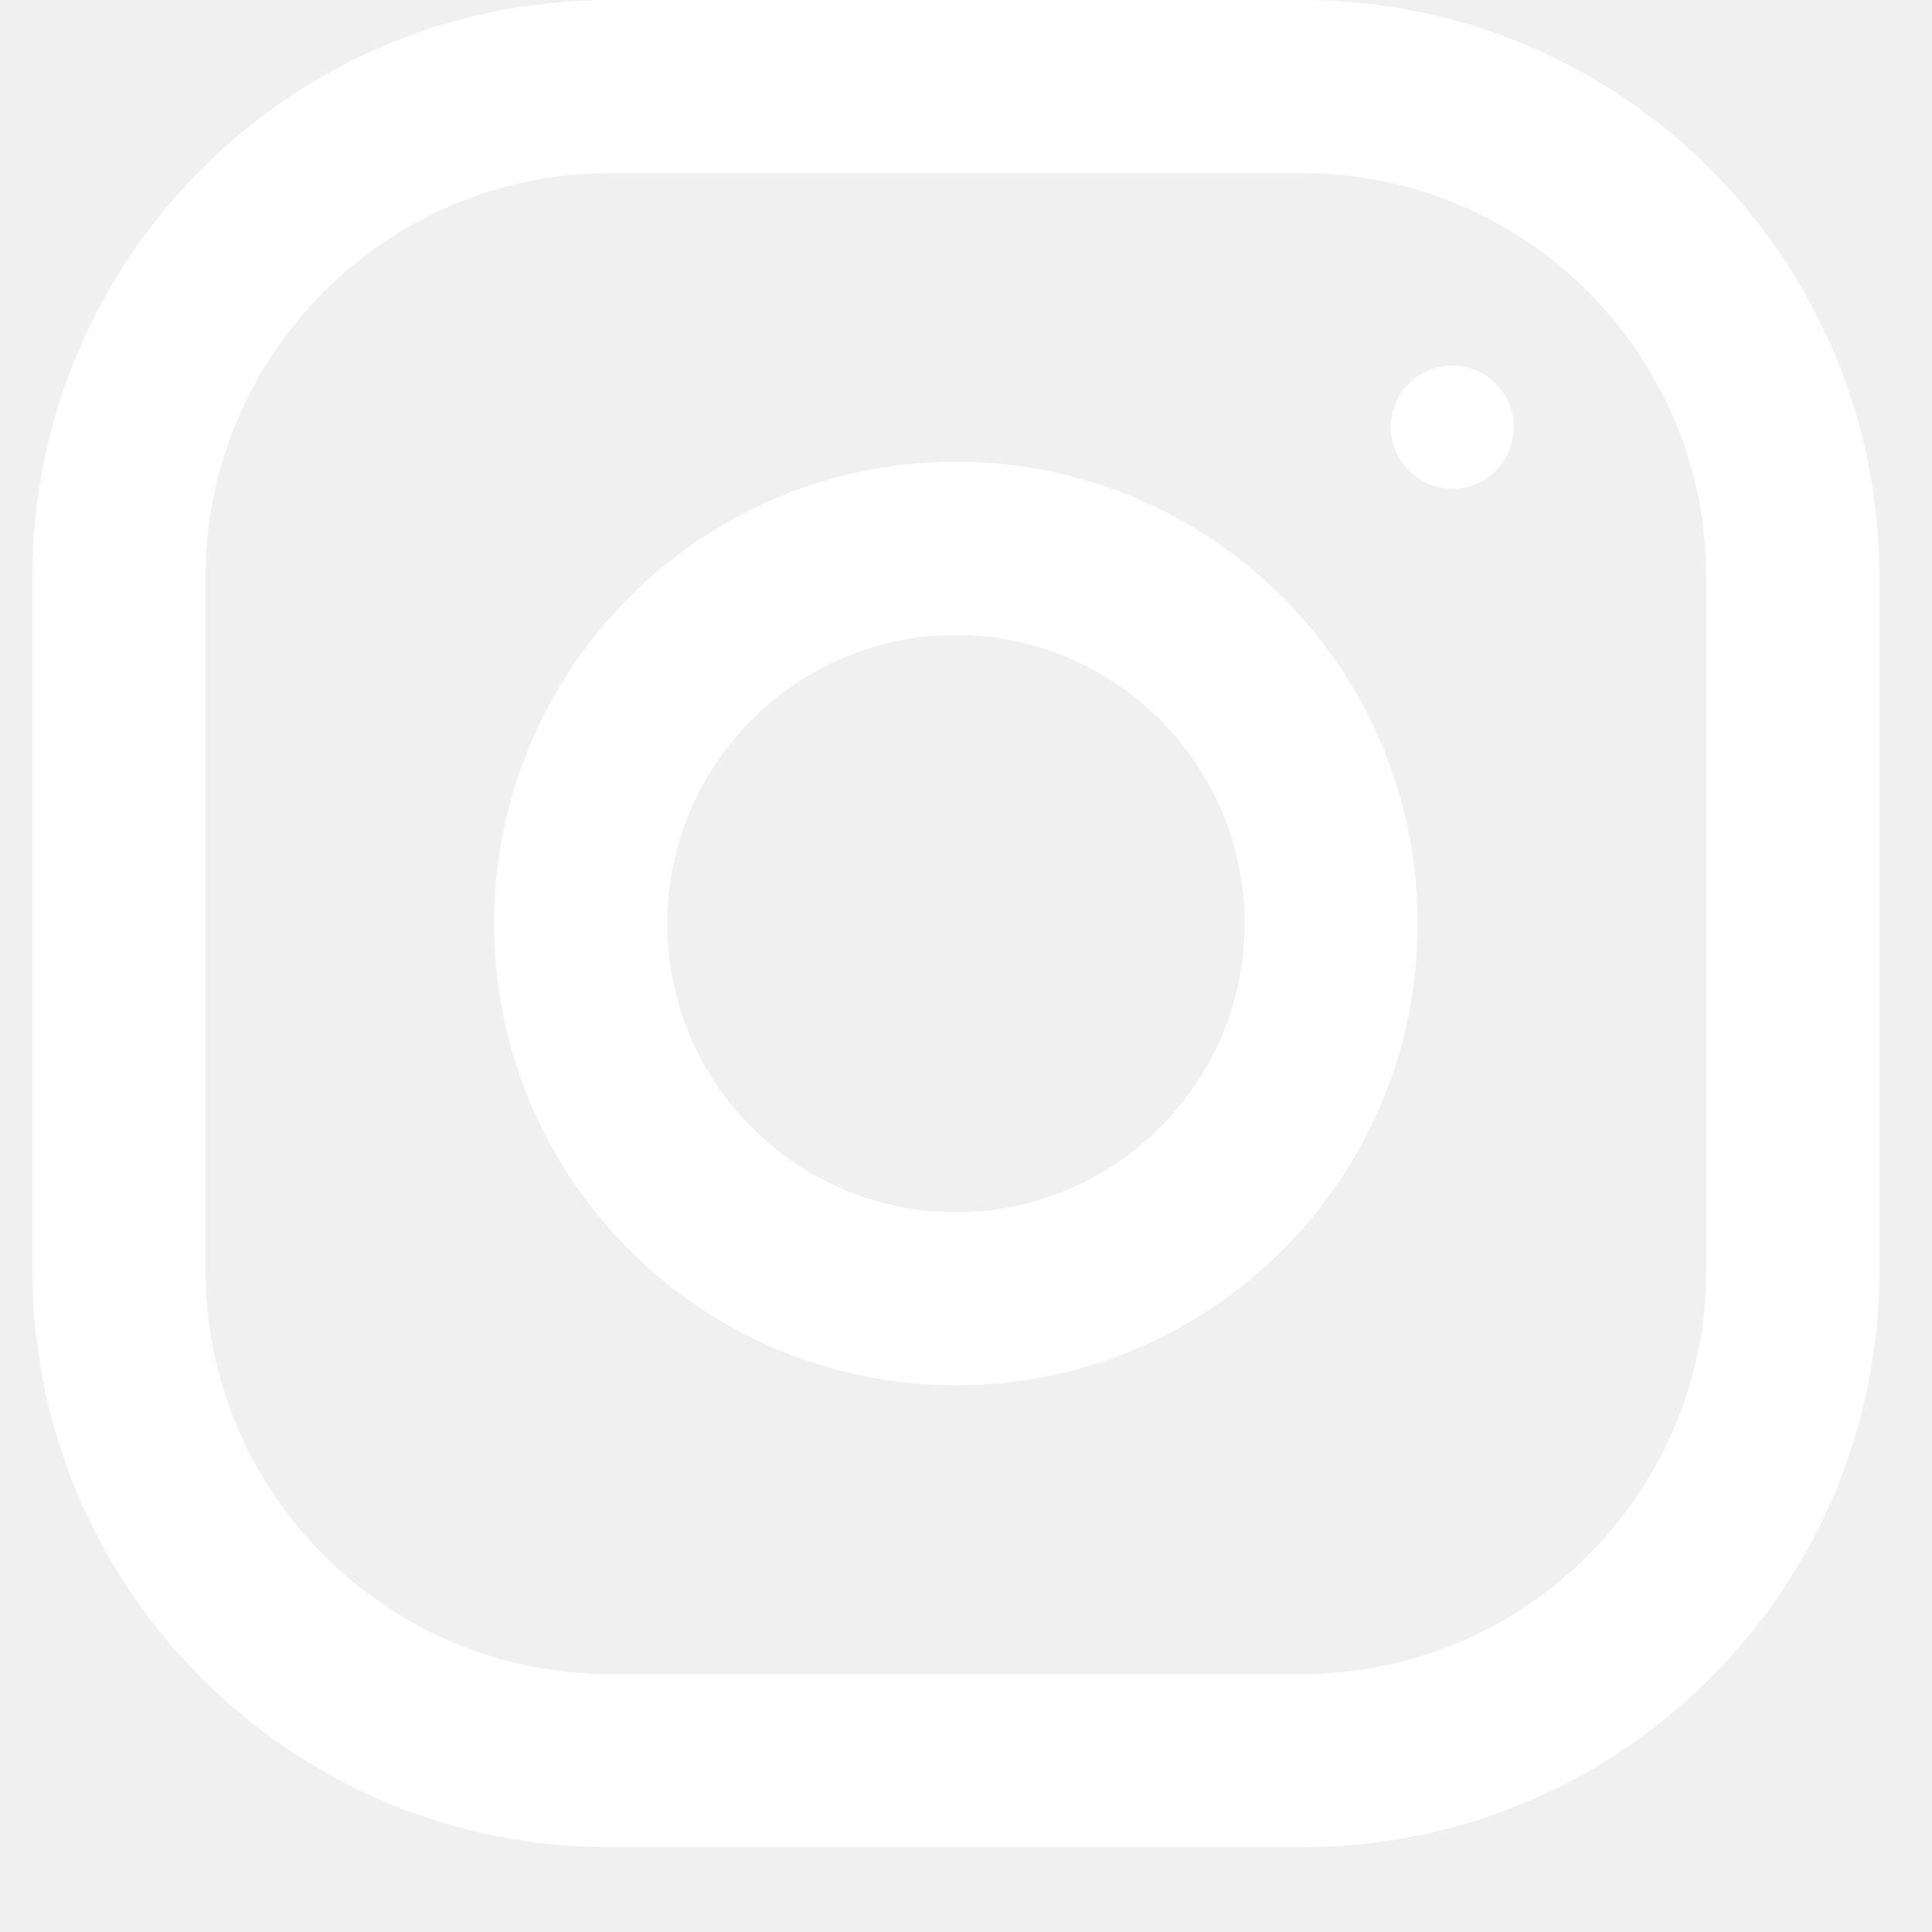
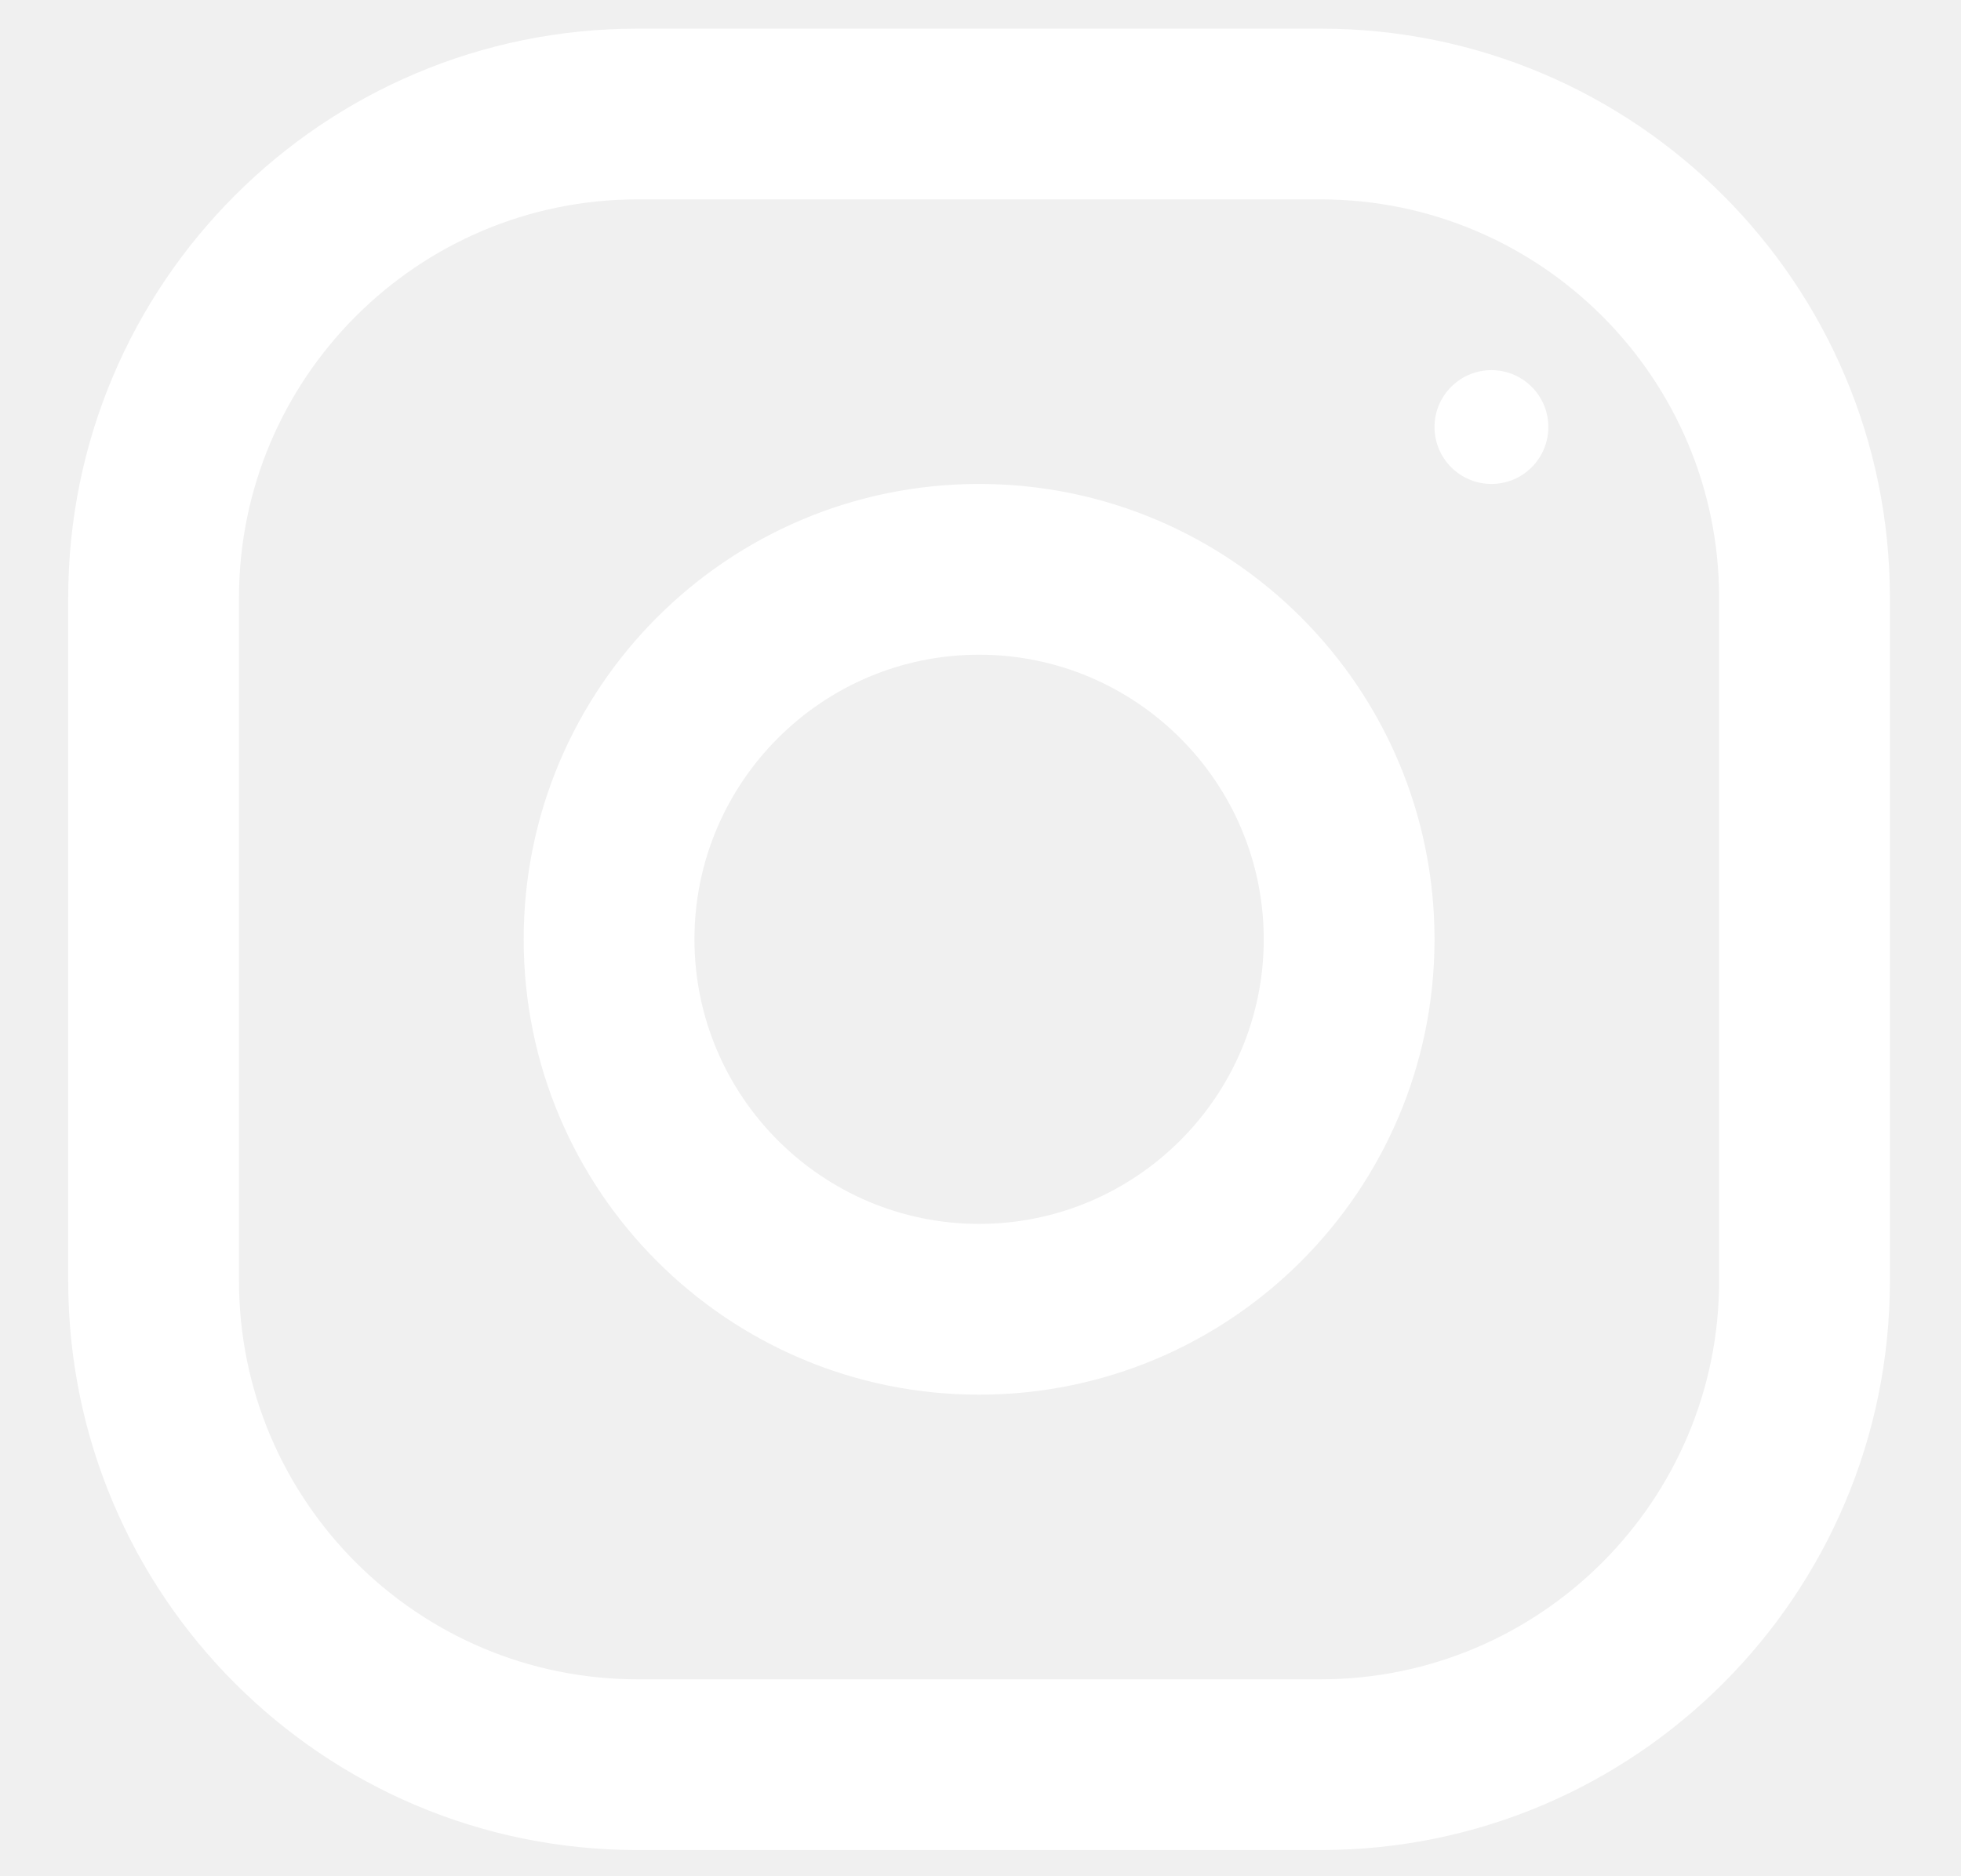
- <svg xmlns="http://www.w3.org/2000/svg" width="21" height="21" viewBox="0 0 21 21" fill="none">
+ <svg xmlns="http://www.w3.org/2000/svg" width="23" height="22" viewBox="0 0 23 22" fill="none">
  <g clip-path="url(#clip0)">
-     <path d="M14.155 0H6.626C3.161 0 0.352 2.81 0.352 6.274V13.803C0.352 17.268 3.161 20.078 6.626 20.078H14.155C17.62 20.078 20.429 17.268 20.429 13.803V6.274C20.429 2.81 17.62 0 14.155 0ZM18.547 13.803C18.547 16.225 16.577 18.195 14.155 18.195H6.626C4.204 18.195 2.234 16.225 2.234 13.803V6.274C2.234 3.852 4.204 1.882 6.626 1.882H14.155C16.577 1.882 18.547 3.852 18.547 6.274V13.803Z" fill="white" />
-     <path d="M10.391 5.019C7.619 5.019 5.371 7.267 5.371 10.039C5.371 12.811 7.619 15.058 10.391 15.058C13.163 15.058 15.41 12.811 15.41 10.039C15.41 7.267 13.163 5.019 10.391 5.019ZM10.391 13.176C8.661 13.176 7.253 11.768 7.253 10.039C7.253 8.308 8.661 6.902 10.391 6.902C12.12 6.902 13.528 8.308 13.528 10.039C13.528 11.768 12.12 13.176 10.391 13.176Z" fill="white" />
-     <path d="M15.786 5.312C16.155 5.312 16.455 5.012 16.455 4.643C16.455 4.274 16.155 3.974 15.786 3.974C15.417 3.974 15.117 4.274 15.117 4.643C15.117 5.012 15.417 5.312 15.786 5.312Z" fill="white" />
+     <g clip-path="url(#clip1)">
+       <path d="M15.49 0.336H7.477C3.79 0.336 0.8 3.326 0.8 7.013V15.025C0.8 18.712 3.79 21.702 7.477 21.702H15.49C19.177 21.702 22.166 18.712 22.166 15.025V7.013C22.166 3.326 19.177 0.336 15.49 0.336ZM20.163 15.025C20.163 17.602 18.067 19.699 15.49 19.699H7.477C4.9 19.699 2.803 17.602 2.803 15.025V7.013C2.803 4.435 4.9 2.339 7.477 2.339H15.49C18.067 2.339 20.163 4.435 20.163 7.013V15.025Z" fill="white" />
+       <path d="M11.483 5.677C8.534 5.677 6.142 8.069 6.142 11.019C6.142 13.969 8.534 16.36 11.483 16.36C14.433 16.36 16.825 13.969 16.825 11.019C16.825 8.069 14.433 5.677 11.483 5.677ZM11.483 14.357C9.643 14.357 8.145 12.859 8.145 11.019C8.145 9.177 9.643 7.68 11.483 7.68C13.324 7.68 14.822 9.177 14.822 11.019C14.822 12.859 13.324 14.357 11.483 14.357Z" fill="white" />
+       <path d="M17.493 5.677C17.861 5.677 18.16 5.378 18.16 5.009C18.16 4.641 17.861 4.342 17.493 4.342C17.124 4.342 16.825 4.641 16.825 5.009C16.825 5.378 17.124 5.677 17.493 5.677Z" fill="white" />
+     </g>
  </g>
  <defs>
    <clipPath id="clip0">
-       <rect width="20.078" height="20.078" fill="white" transform="translate(0.351562)" />
+       <rect width="21.366" height="21.366" fill="white" transform="translate(0.800293 0.335571)" />
+     </clipPath>
+     <clipPath id="clip1">
+       <rect width="21.366" height="21.366" fill="white" transform="translate(0.800293 0.335571)" />
    </clipPath>
  </defs>
</svg>
